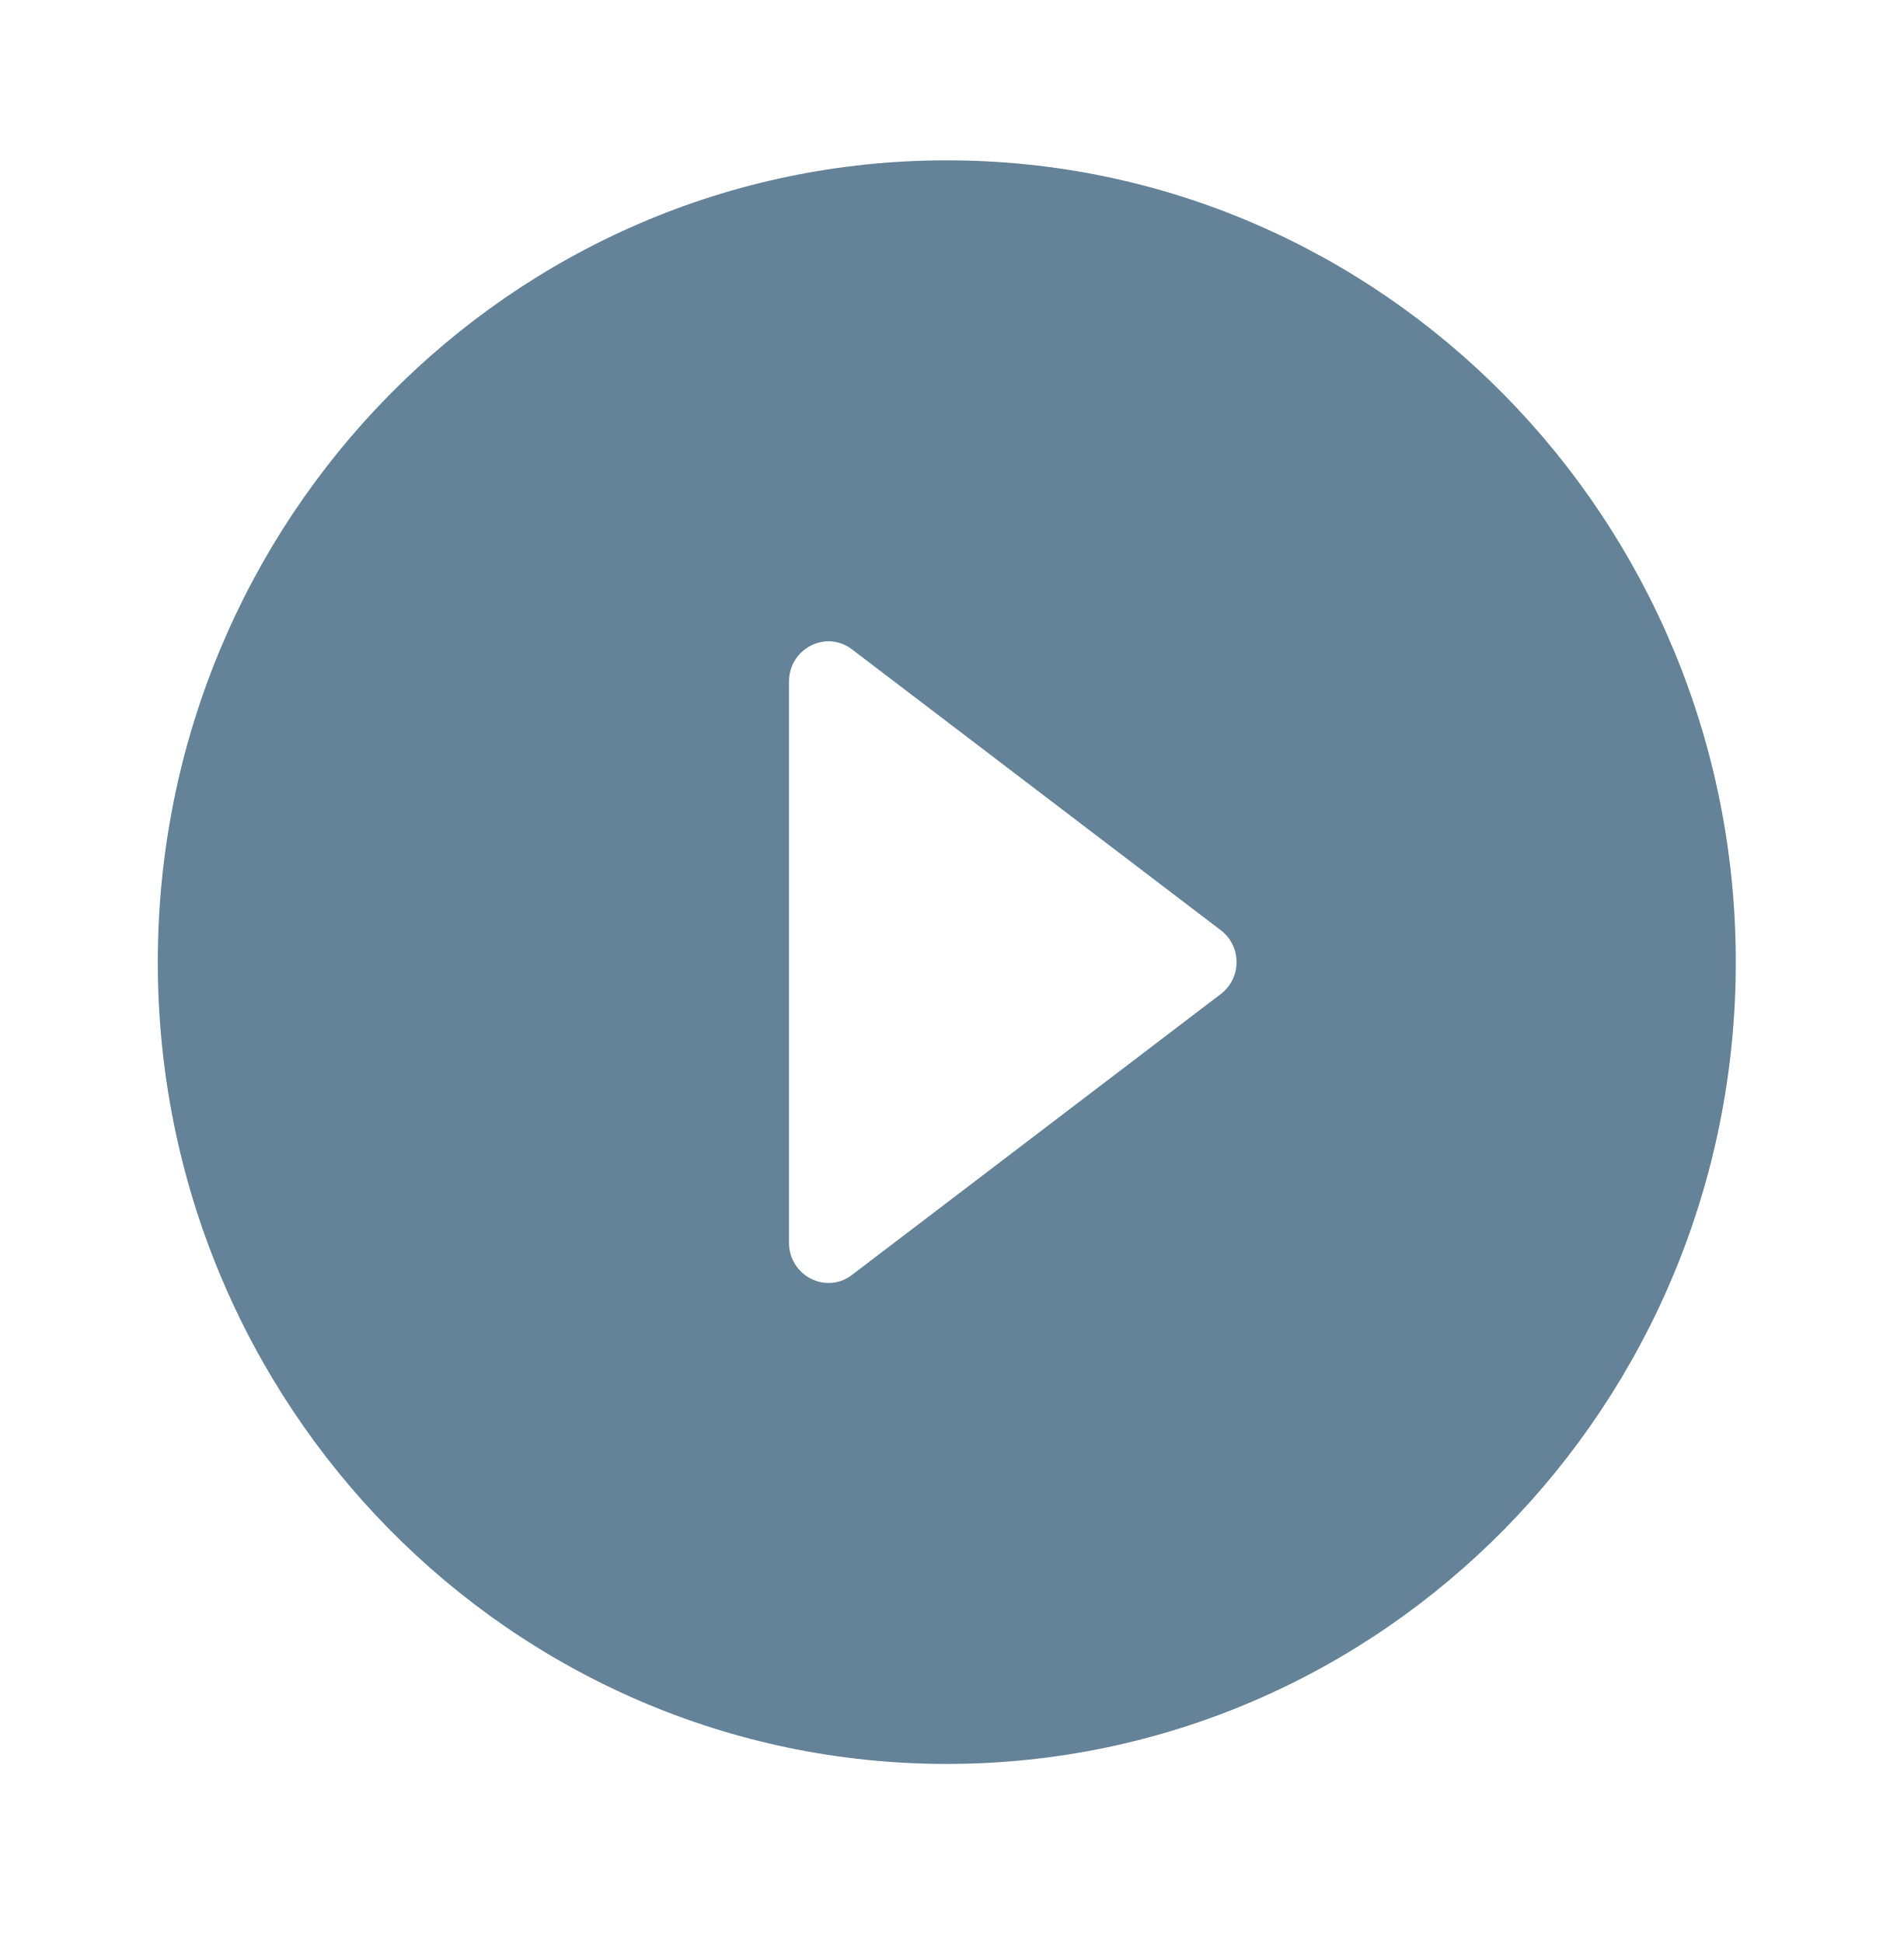
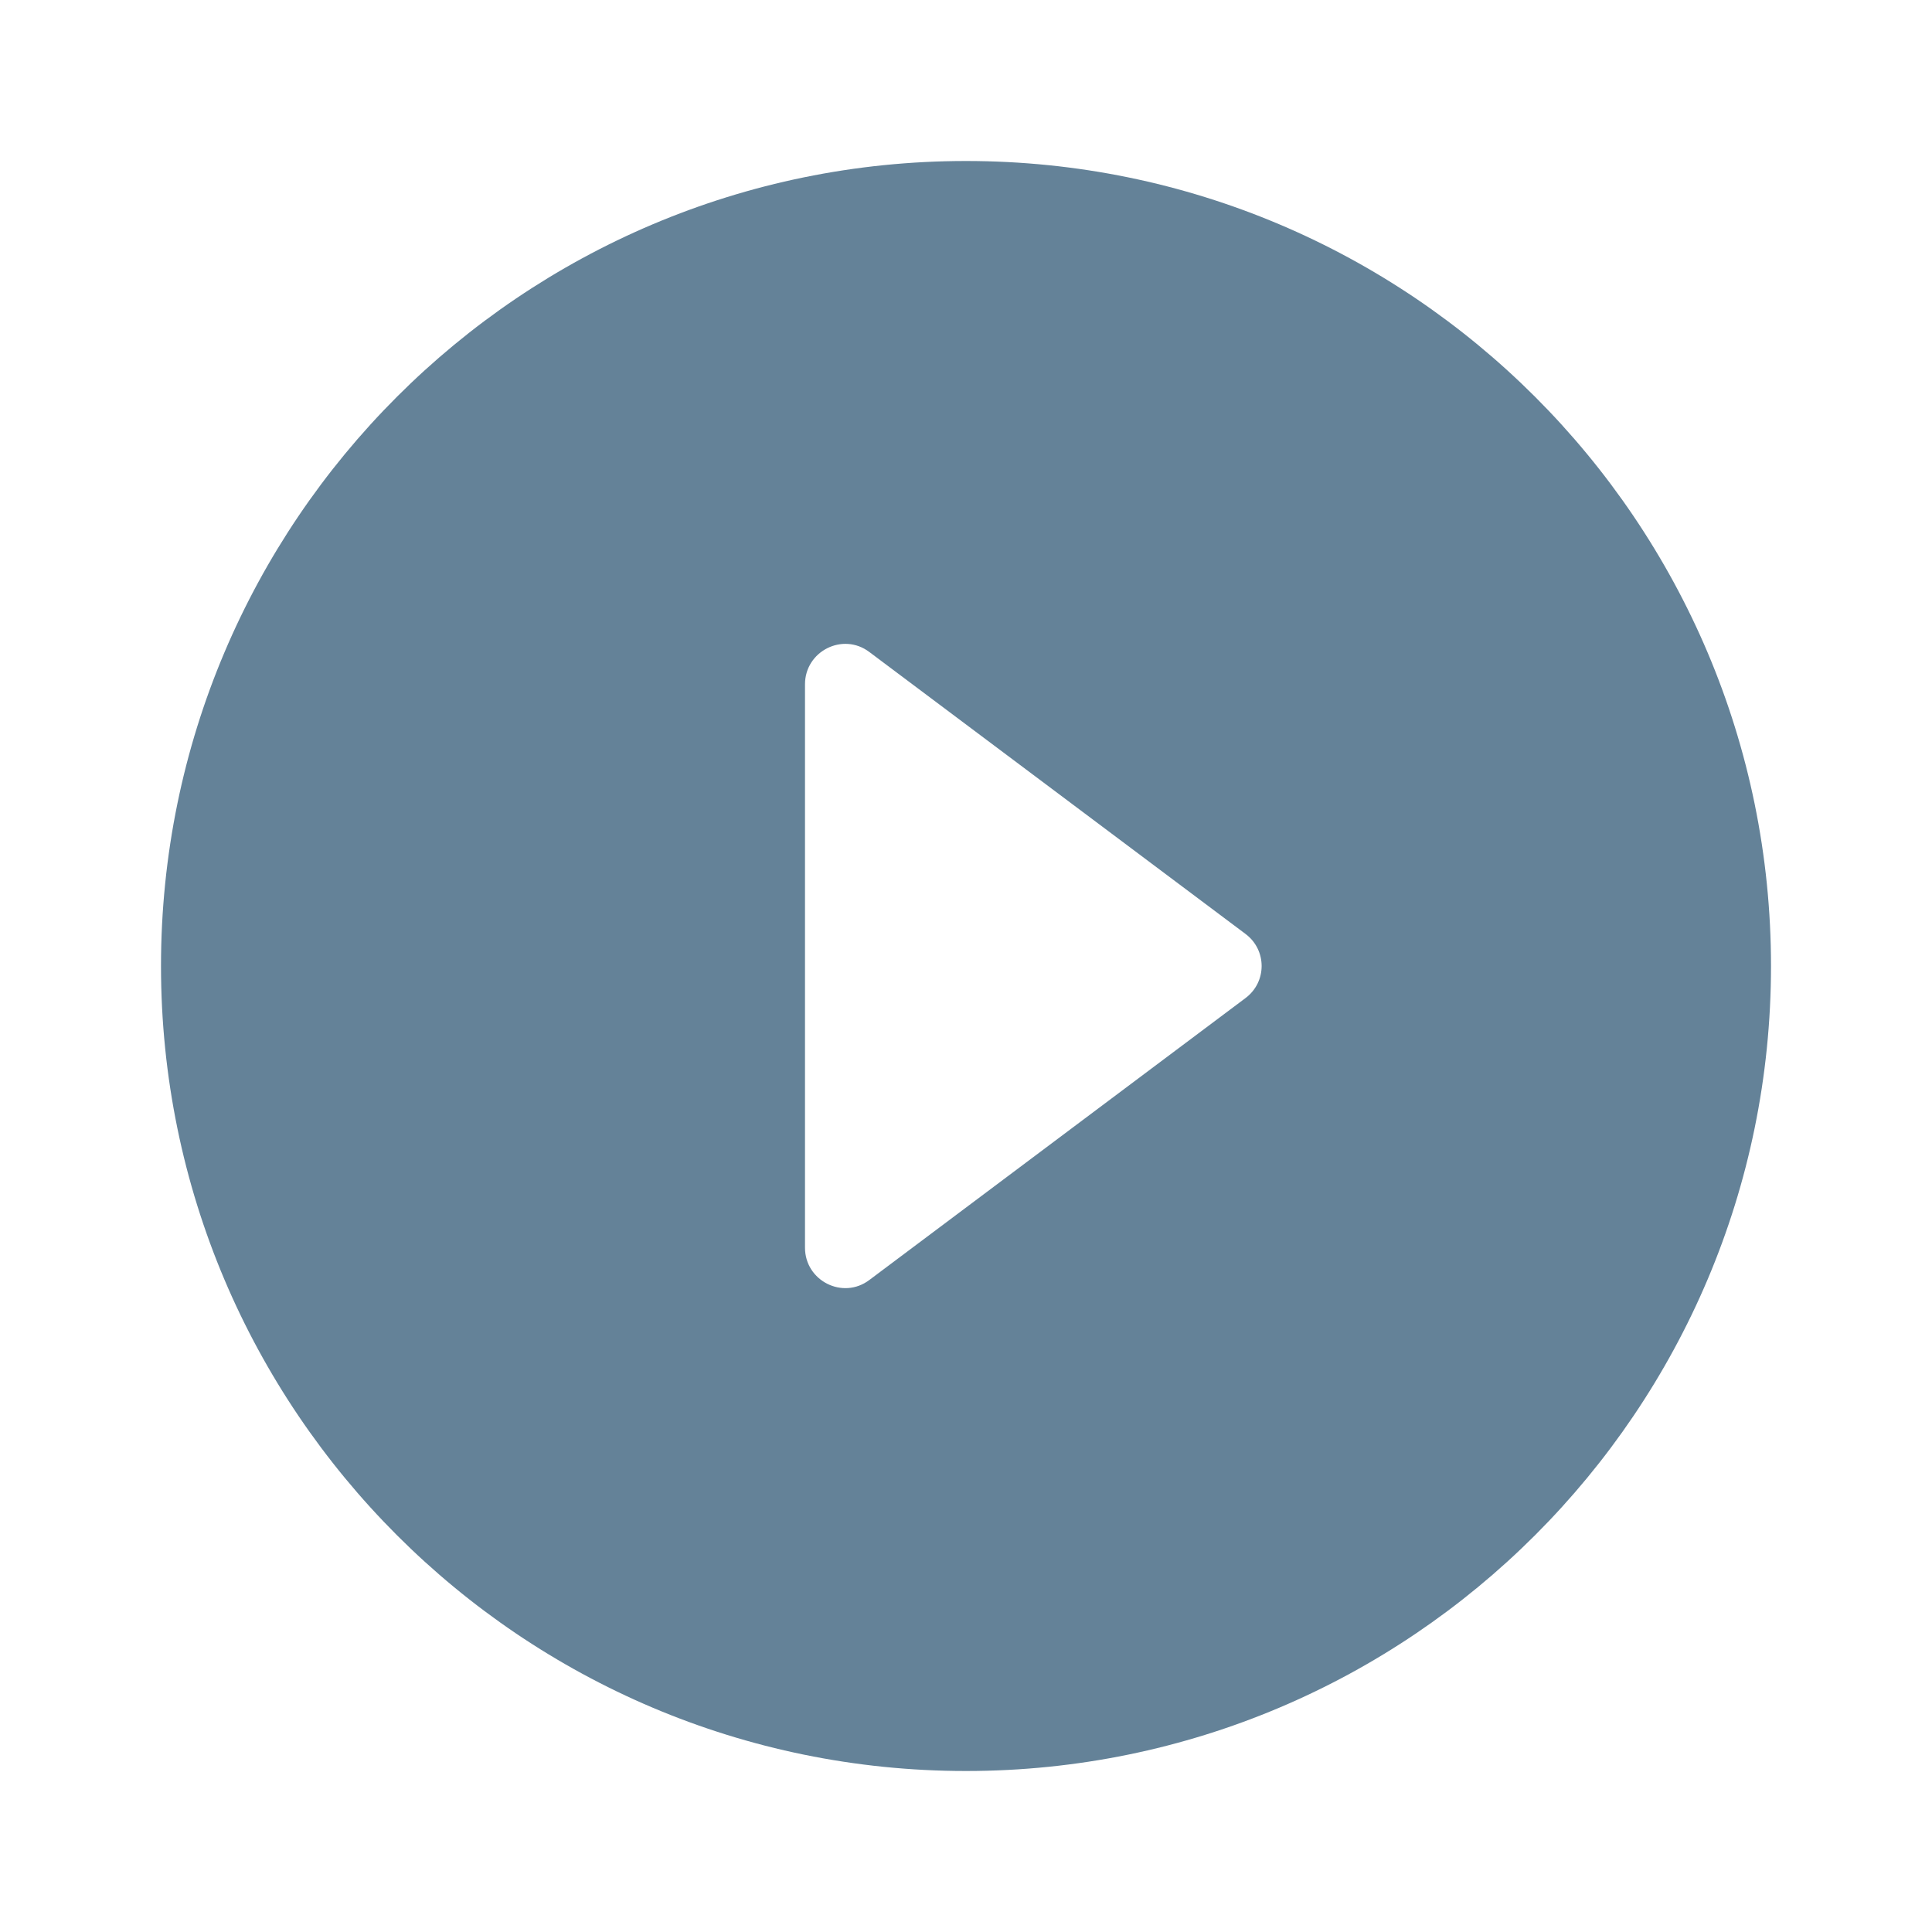
- <svg xmlns="http://www.w3.org/2000/svg" width="49" height="50" viewBox="0 0 49 50" fill="none">
-   <path d="M24.366 4.126C13.158 4.126 4.061 13.37 4.061 24.759C4.061 36.148 13.158 45.392 24.366 45.392C35.574 45.392 44.671 36.148 44.671 24.759C44.671 13.37 35.574 4.126 24.366 4.126ZM20.305 31.98V17.538C20.305 16.692 21.259 16.197 21.929 16.712L31.412 23.934C31.96 24.346 31.96 25.172 31.412 25.584L21.929 32.806C21.259 33.322 20.305 32.826 20.305 31.98Z" fill="#648298" />
+ <svg xmlns="http://www.w3.org/2000/svg" width="36" height="36" viewBox="0 0 36 36" fill="none">
+   <path d="M18 3C9.72 3 3 9.72 3 18C3 26.28 9.72 33 18 33C26.28 33 33 26.28 33 18C33 9.72 26.28 3 18 3ZM15 23.25V12.75C15 12.135 15.705 11.775 16.2 12.15L23.205 17.4C23.61 17.7 23.61 18.3 23.205 18.6L16.2 23.85C15.705 24.225 15 23.865 15 23.25Z" fill="#648298" />
</svg>
